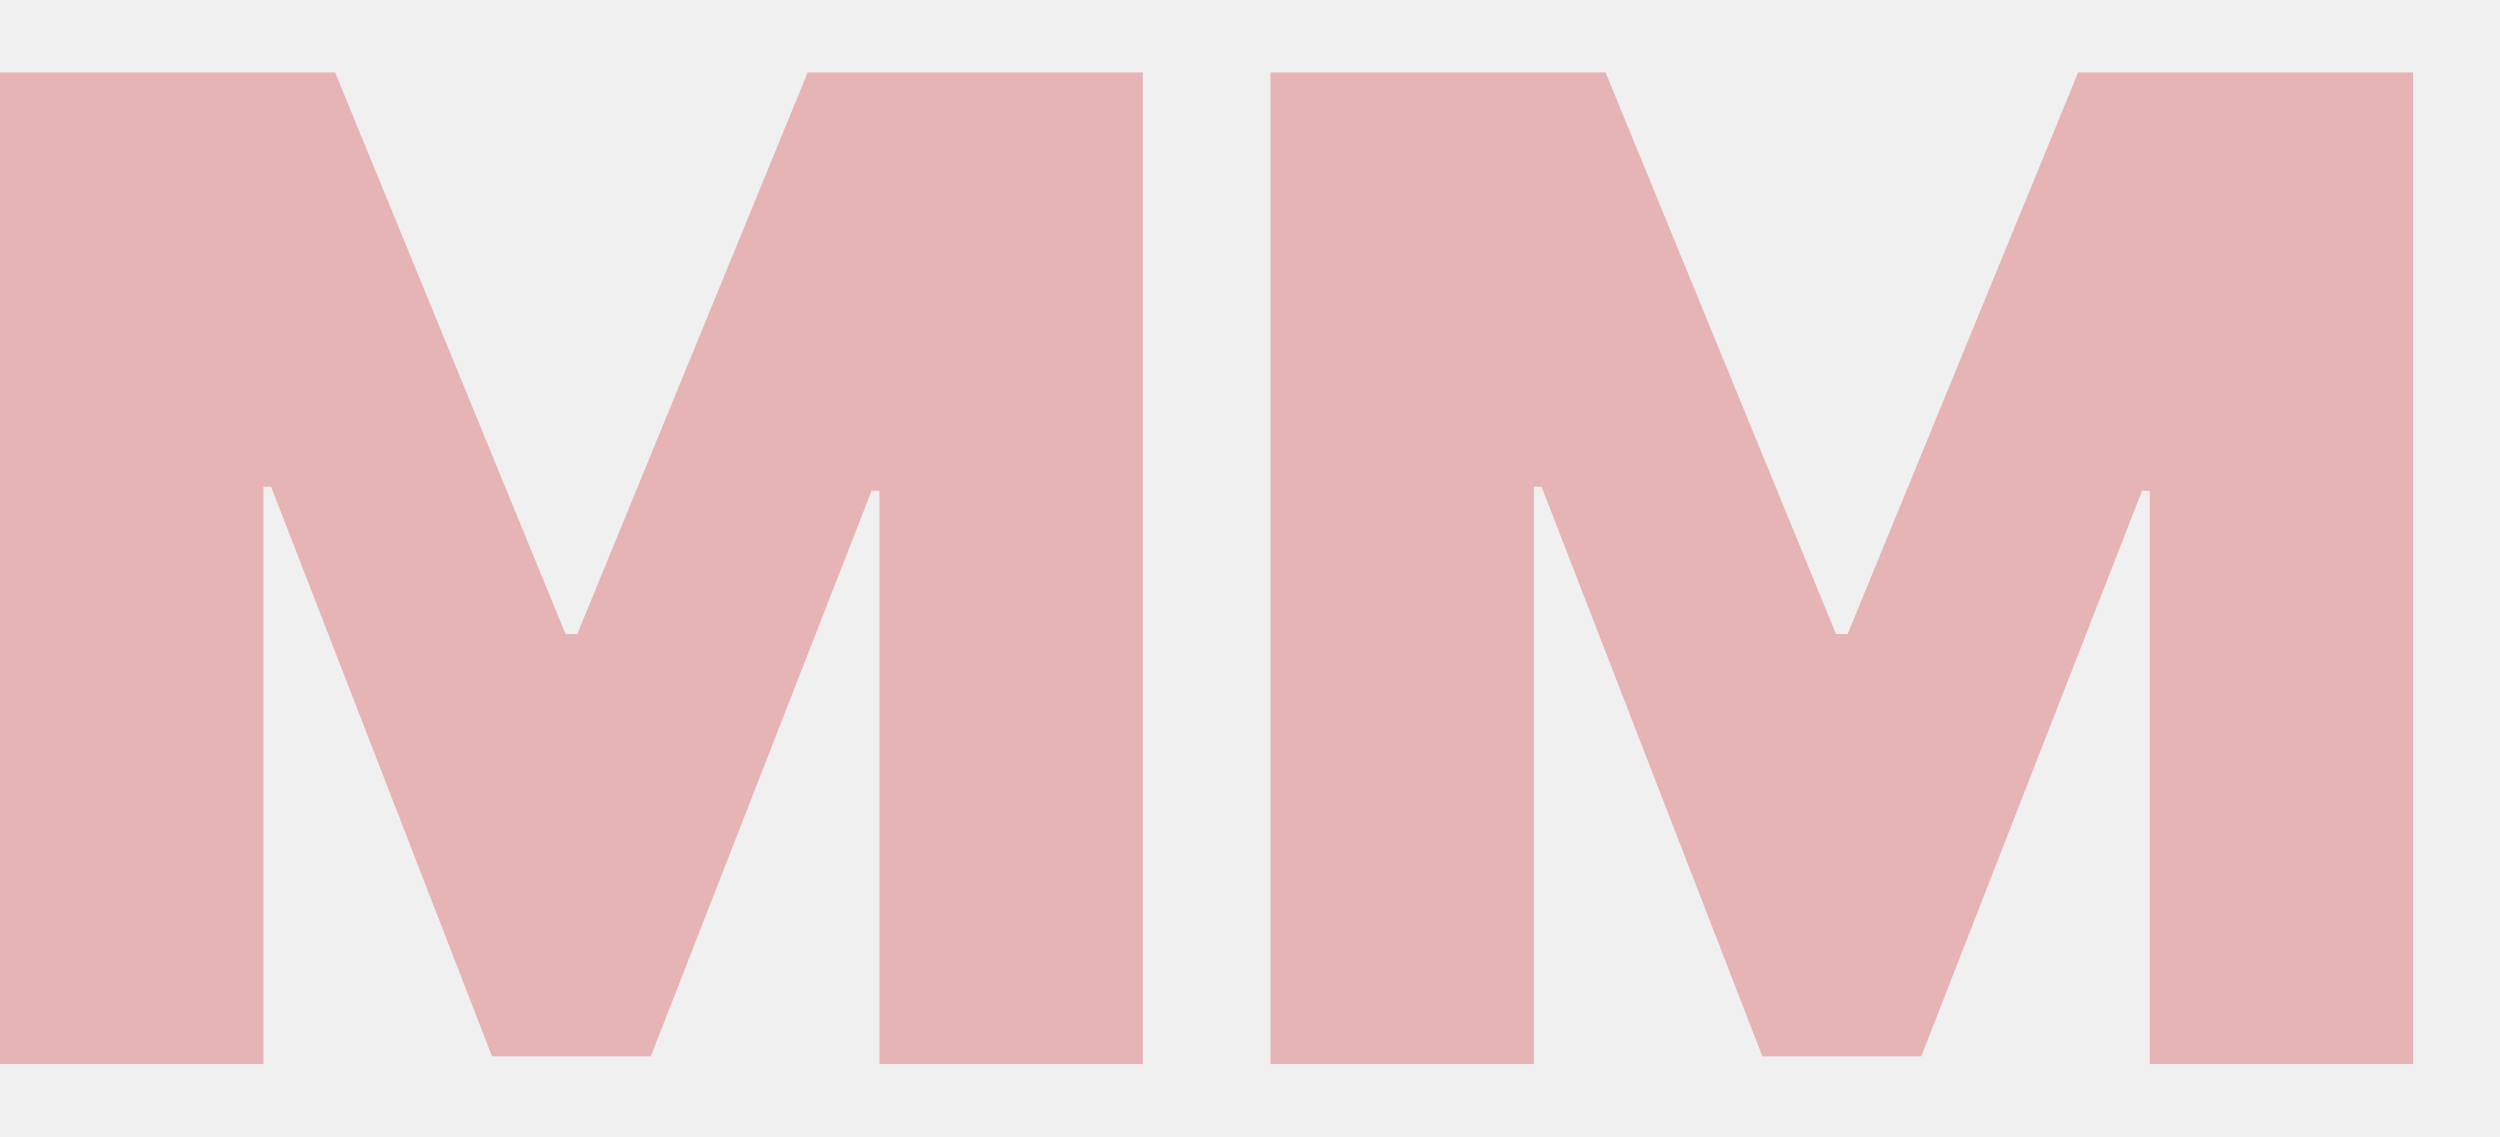
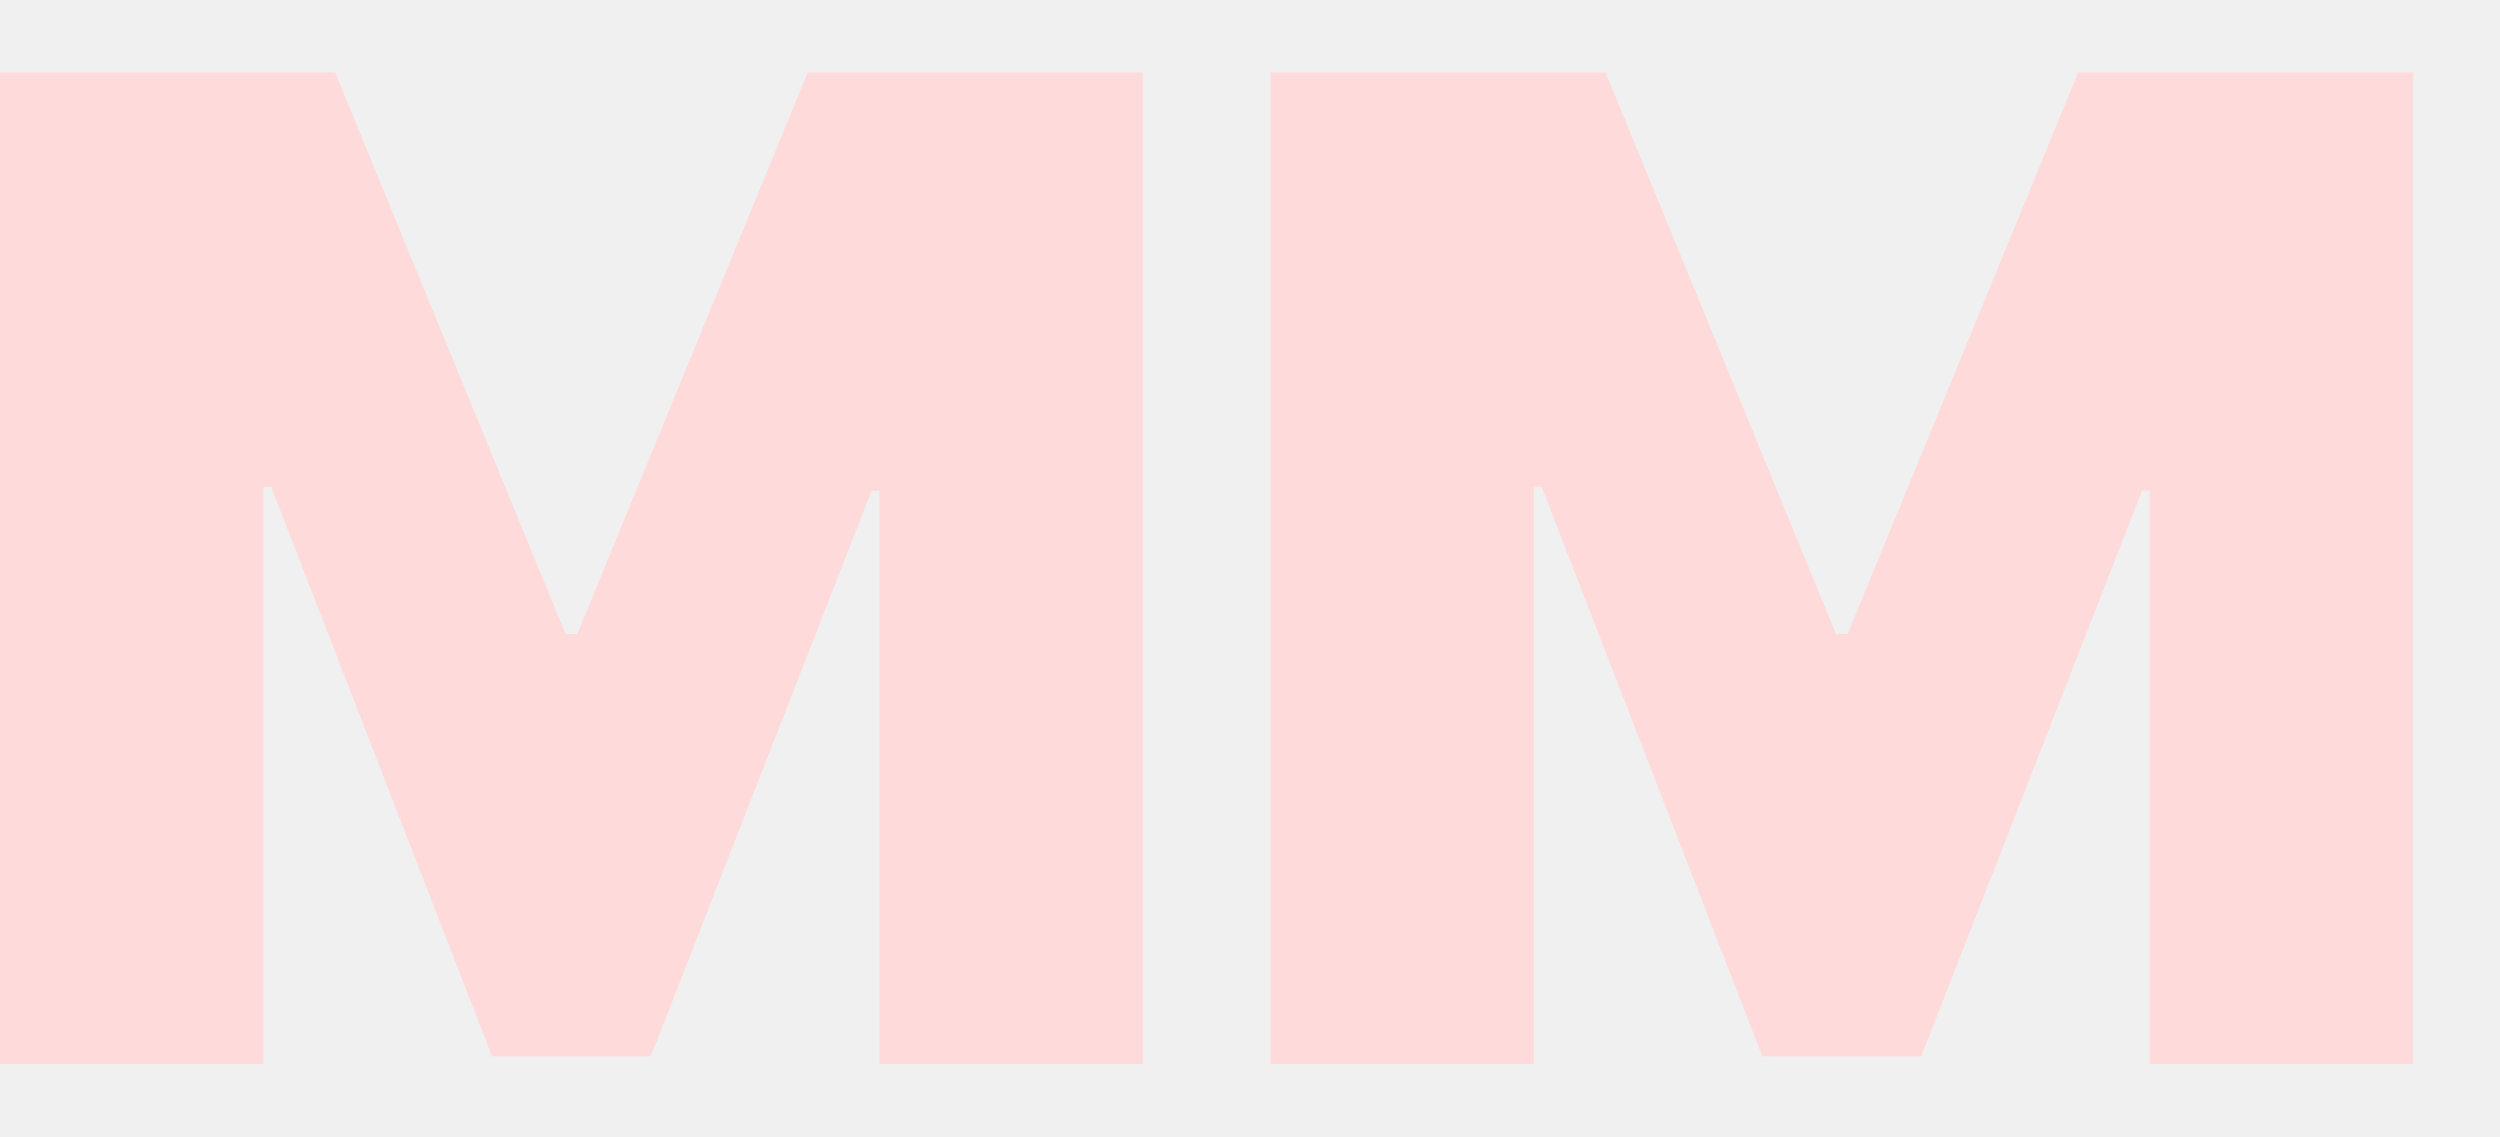
<svg xmlns="http://www.w3.org/2000/svg" width="22" height="10" viewBox="0 0 22 10" fill="none">
  <g clip-path="url(#clip0_3519_4618)">
-     <g opacity="0.3">
-       <path d="M11.18 0.637H14.129L16.157 5.58H16.259L18.288 0.637H21.236V9.364H18.918V4.319H18.85L16.907 9.296H15.509L13.566 4.284H13.498V9.364H11.18V0.637Z" fill="#D1282A" />
-       <path d="M0 0.637H2.949L4.977 5.58H5.08L7.108 0.637H10.057V9.364H7.739V4.319H7.67L5.727 9.296H4.33L2.386 4.284H2.318V9.364H0V0.637Z" fill="#D1282A" />
-     </g>
+     <path d="M11.18 0.637H14.129L16.157 5.58H16.259L18.288 0.637H21.236V9.364H18.918V4.319H18.85L16.907 9.296H15.509L13.566 4.284H13.498V9.364H11.18V0.637Z" fill="url(#paint0_linear_3519_4618)" />
+     <path d="M0 0.637H2.949L4.977 5.58H5.08L7.108 0.637H10.057V9.364H7.739V4.319H7.67L5.727 9.296H4.33L2.386 4.284H2.318V9.364H0V0.637Z" fill="url(#paint1_linear_3519_4618)" />
  </g>
  <defs>
+     <linearGradient id="paint0_linear_3519_4618" x1="16.208" y1="0.637" x2="16.208" y2="9.364" gradientUnits="userSpaceOnUse">
+       <stop offset="0.308" stop-color="#FFDADA" />
+       <stop offset="1" stop-color="#FFDADA" />
+     </linearGradient>
+     <linearGradient id="paint1_linear_3519_4618" x1="5.028" y1="0.637" x2="5.028" y2="9.364" gradientUnits="userSpaceOnUse">
+       <stop offset="0.308" stop-color="#FFDADA" />
+       <stop offset="1" stop-color="#FFDADA" />
+     </linearGradient>
    <clipPath id="clip0_3519_4618">
      <rect width="22" height="10" fill="white" />
    </clipPath>
  </defs>
</svg>
